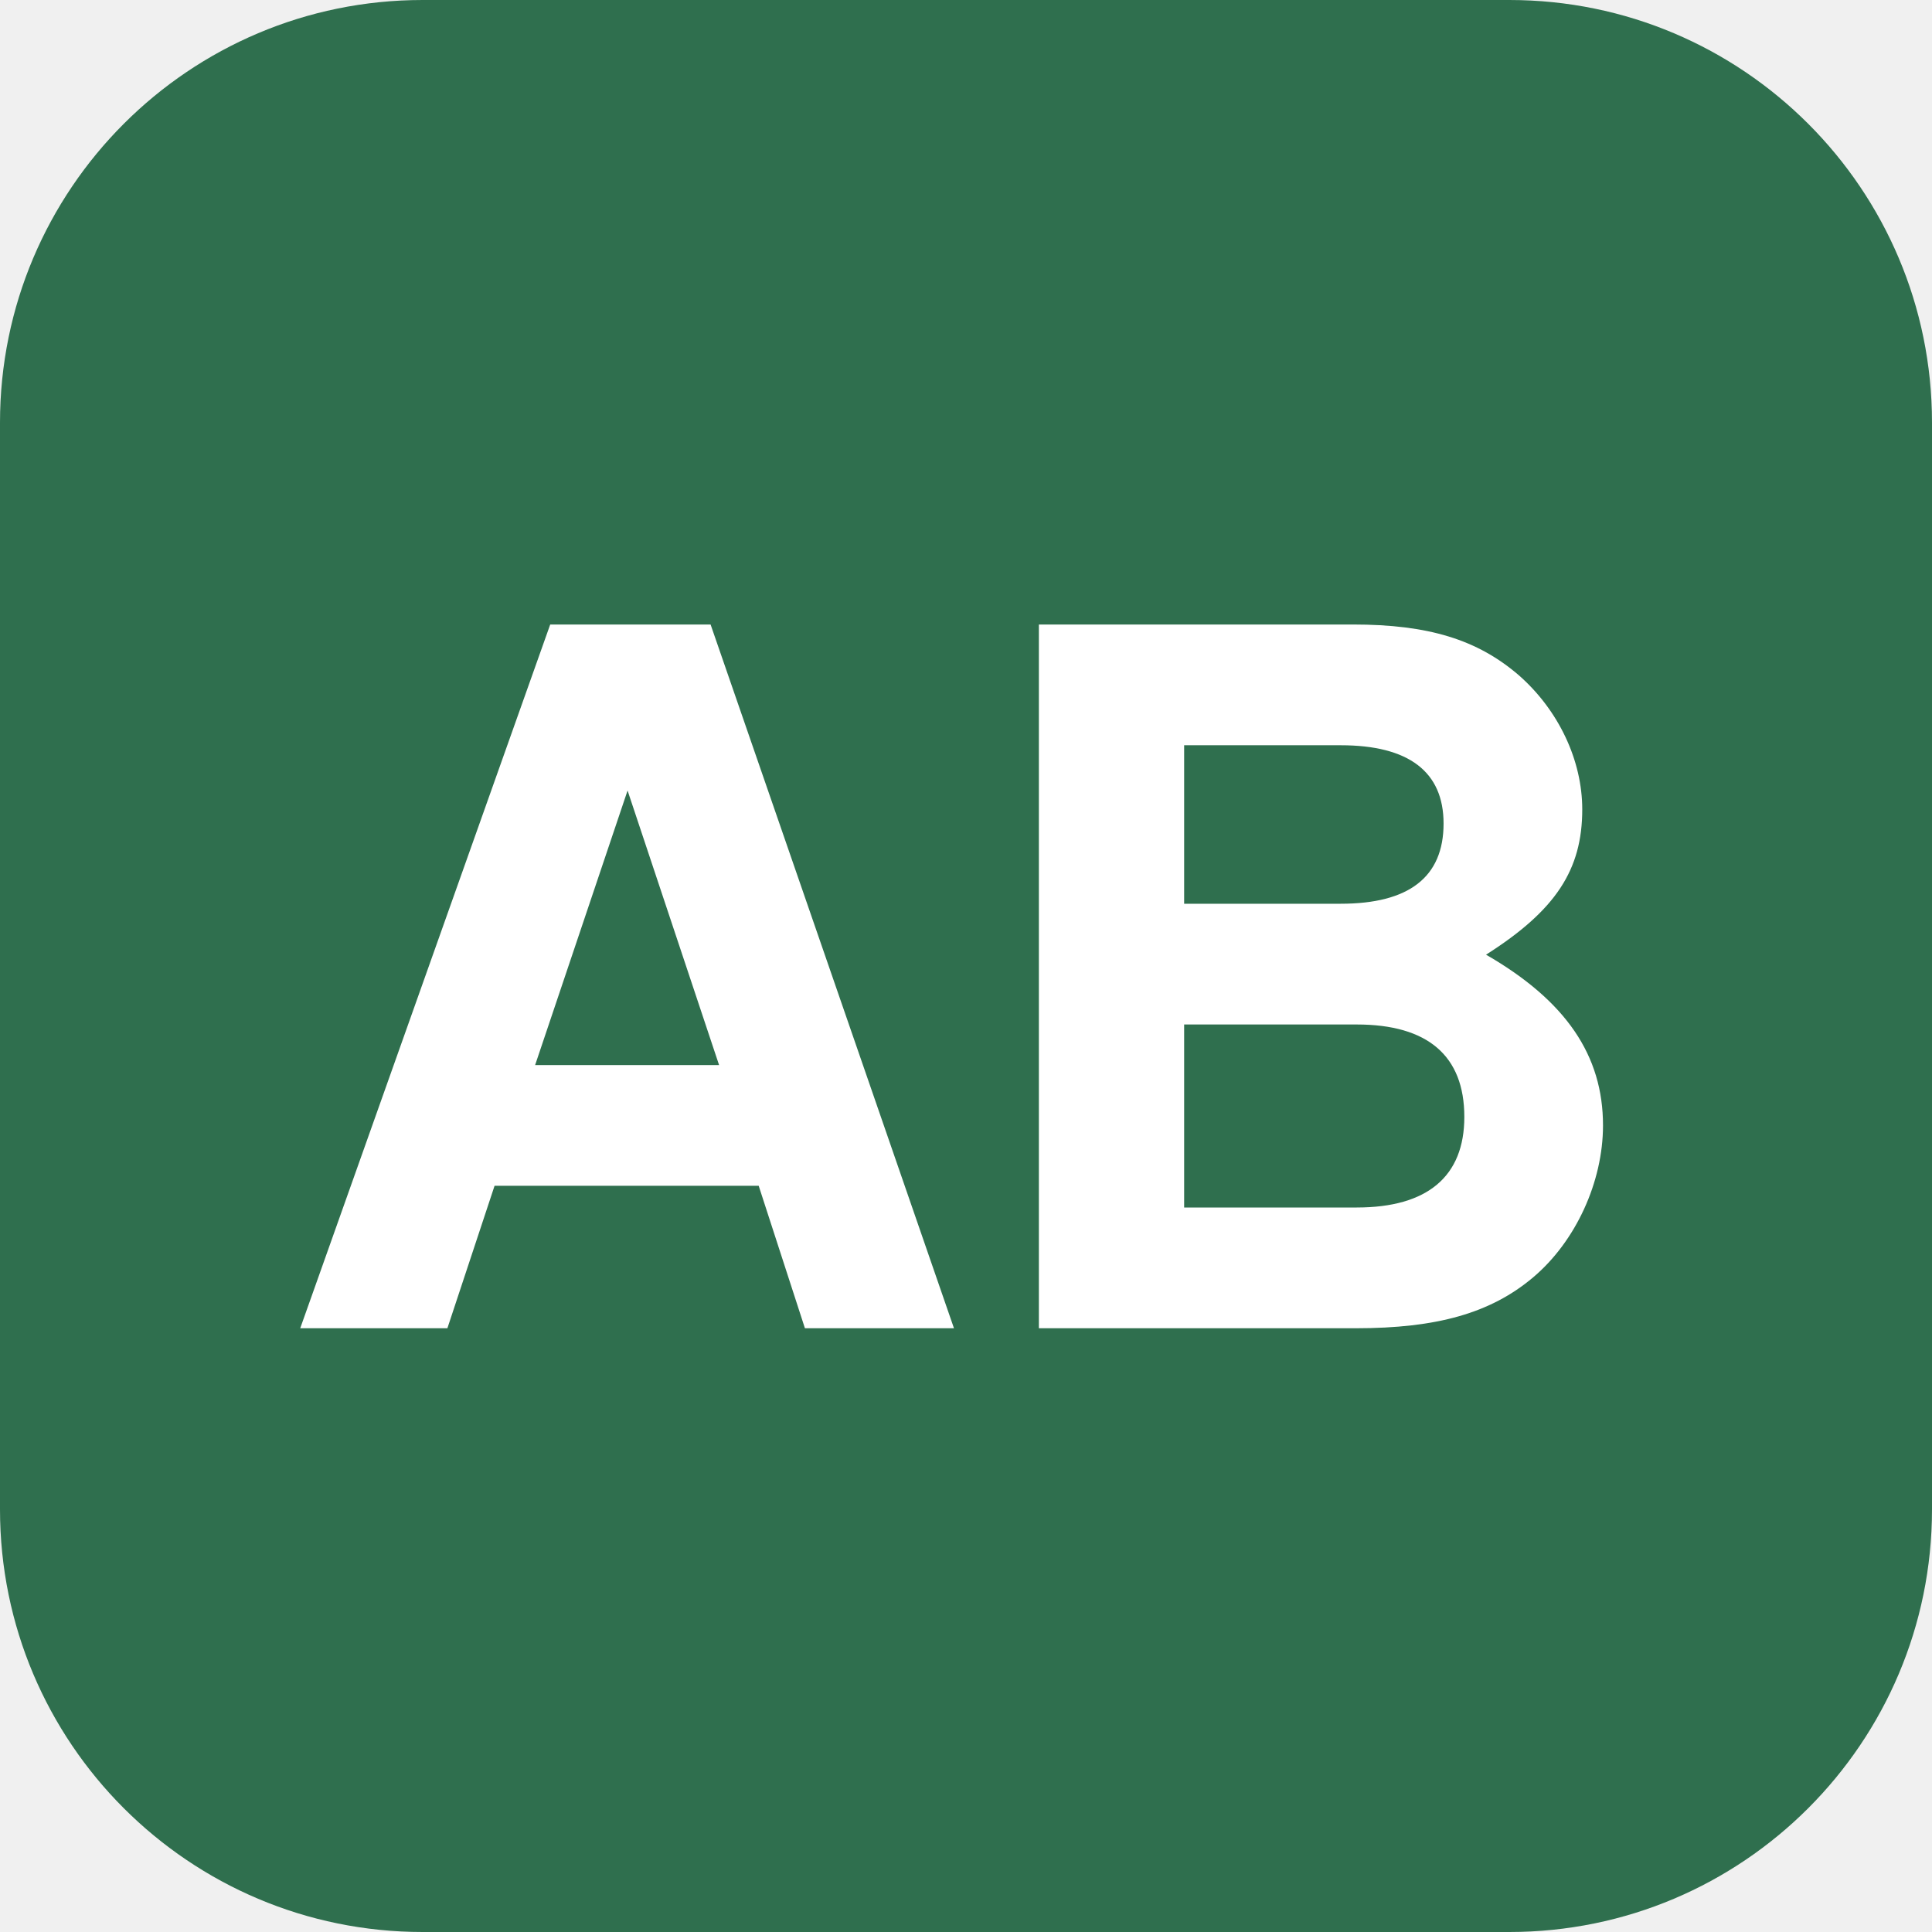
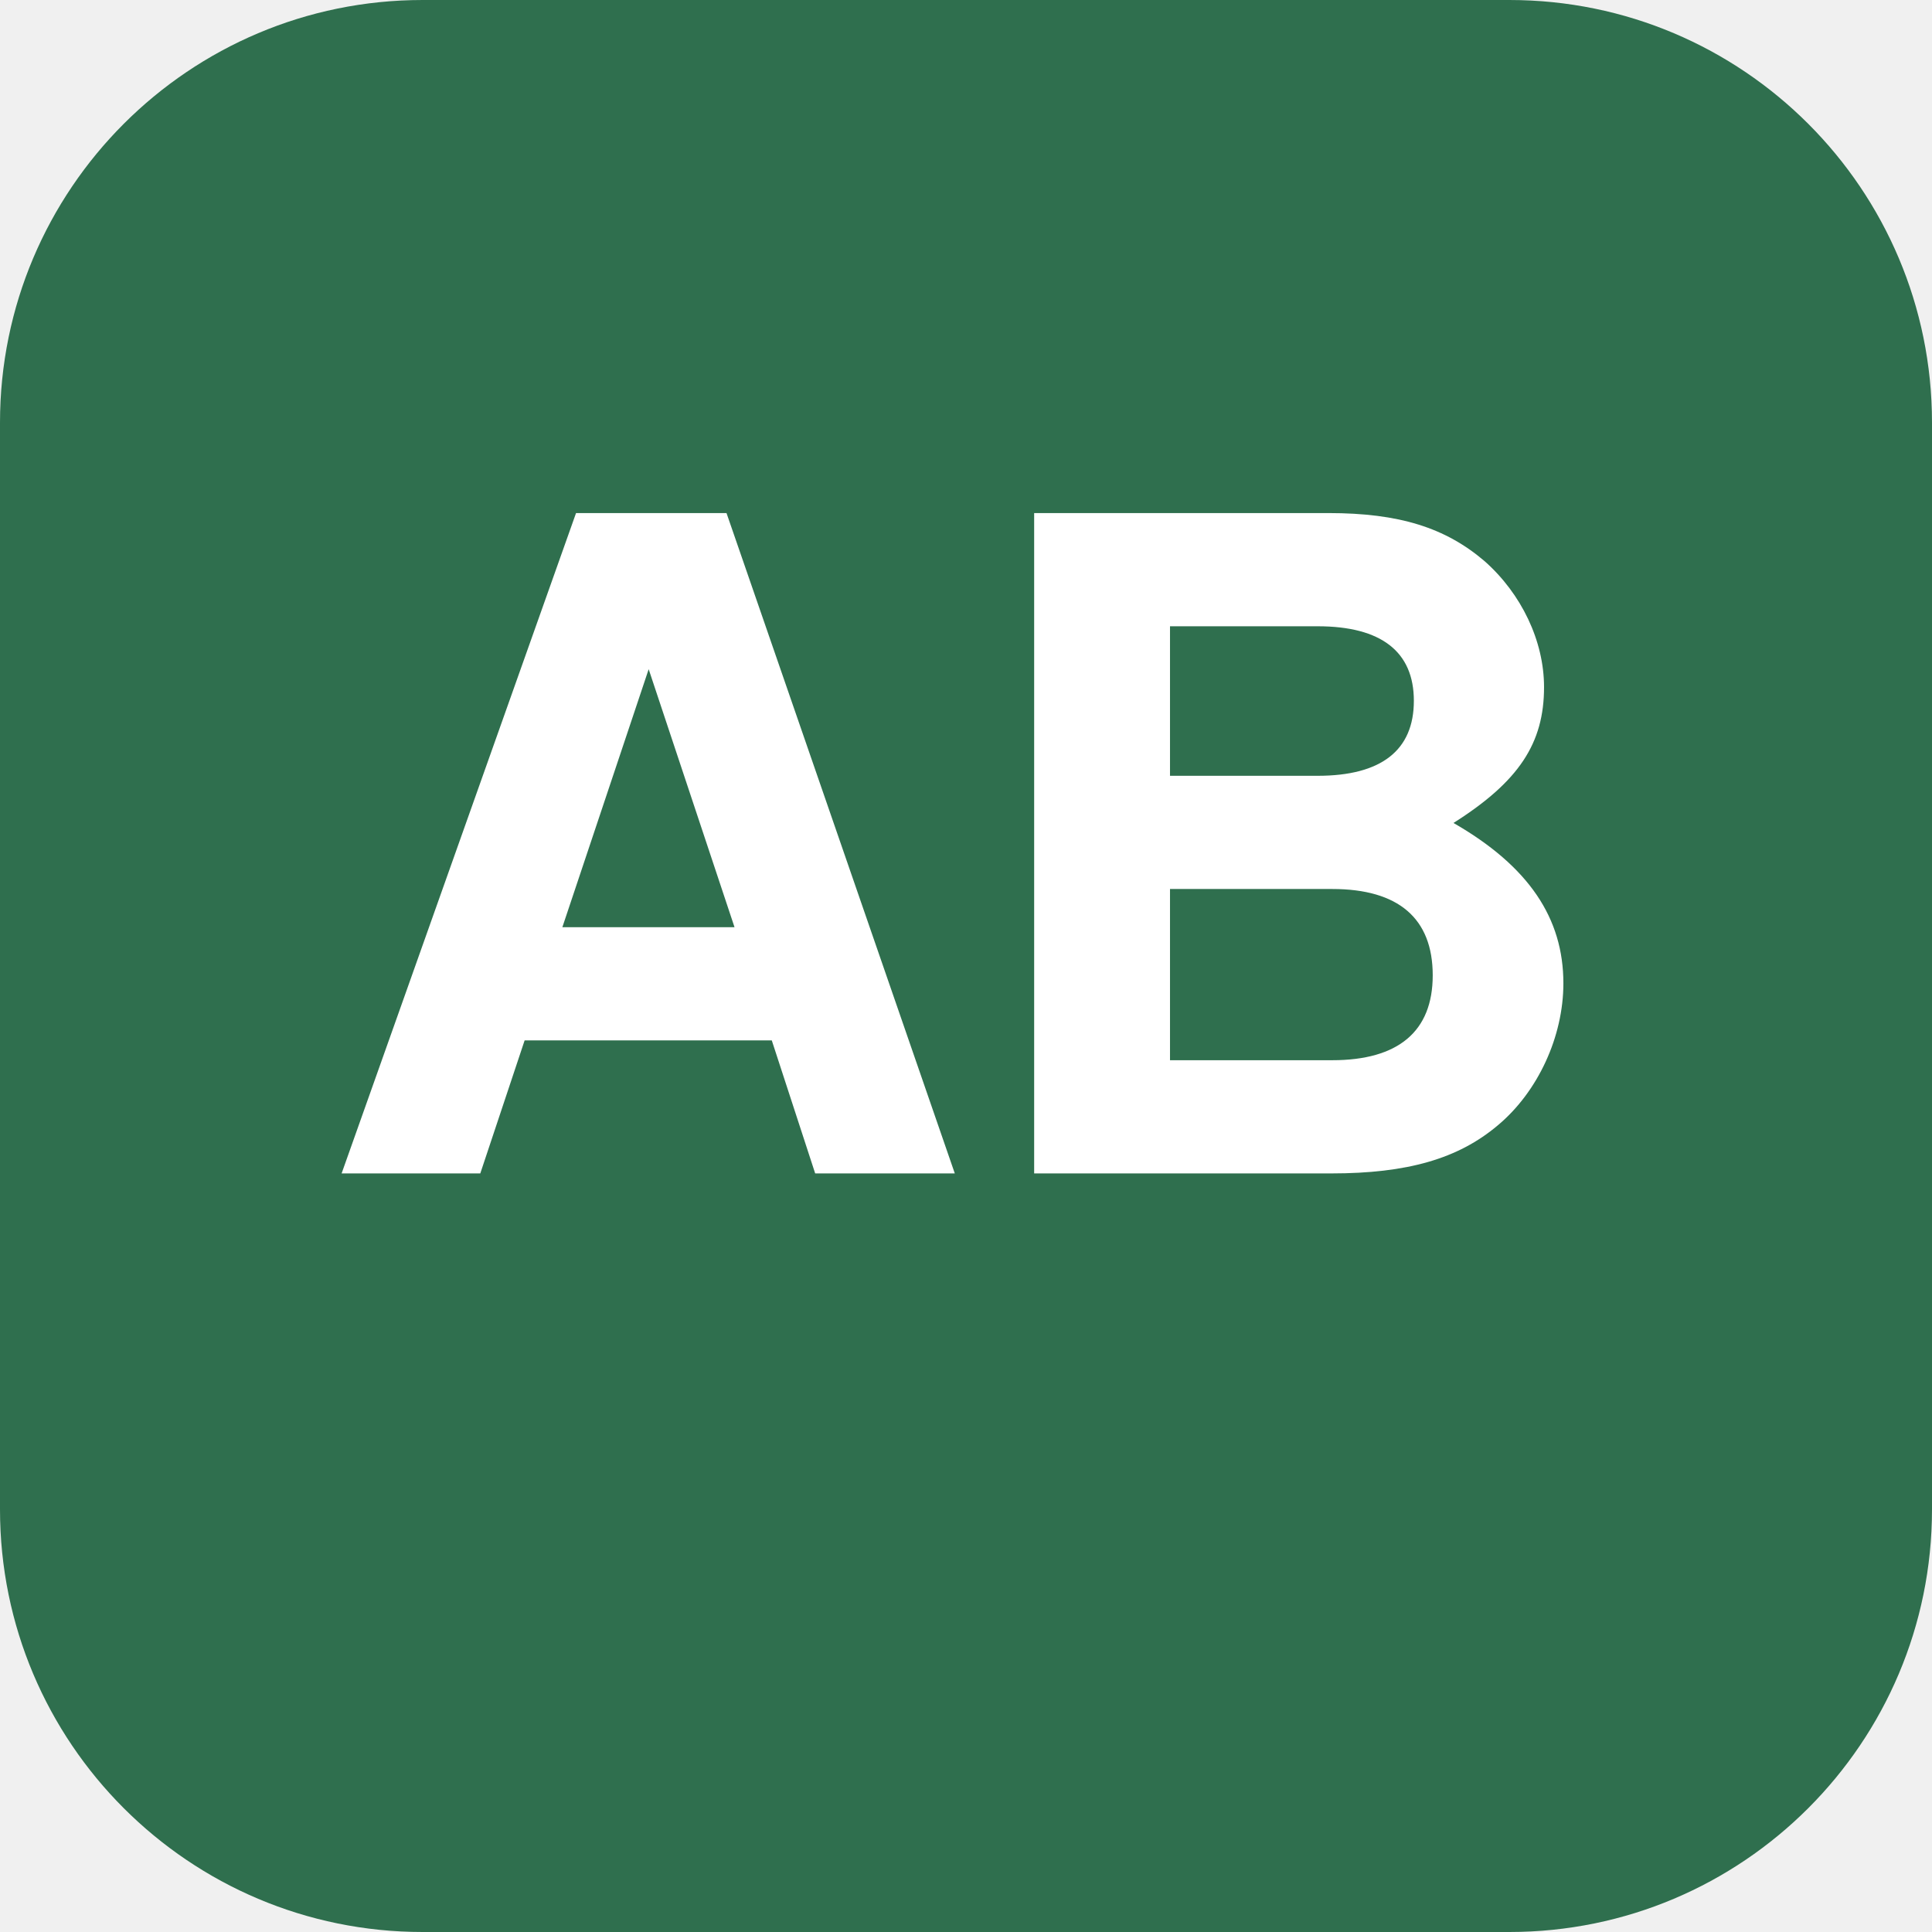
- <svg xmlns="http://www.w3.org/2000/svg" viewBox="0 0 32 32" width="32" height="32">
-   <rect width="32" height="32" rx="7" fill="#2f6f4e" />
-   <text x="16" y="22" text-anchor="middle" font-family="Helvetica,Arial,sans-serif" font-size="16" font-weight="700" fill="#ffffff">AB</text>
+ <svg xmlns="http://www.w3.org/2000/svg" viewBox="0 0 64 64" width="64" height="64">
+   <rect width="64" height="64" rx="14" fill="#2f6f4e" />
+   <text x="32" y="32" text-anchor="middle" dominant-baseline="central" font-family="Helvetica Neue,Helvetica,Arial,sans-serif" font-size="30" font-weight="700" fill="#ffffff">AB</text>
</svg>
